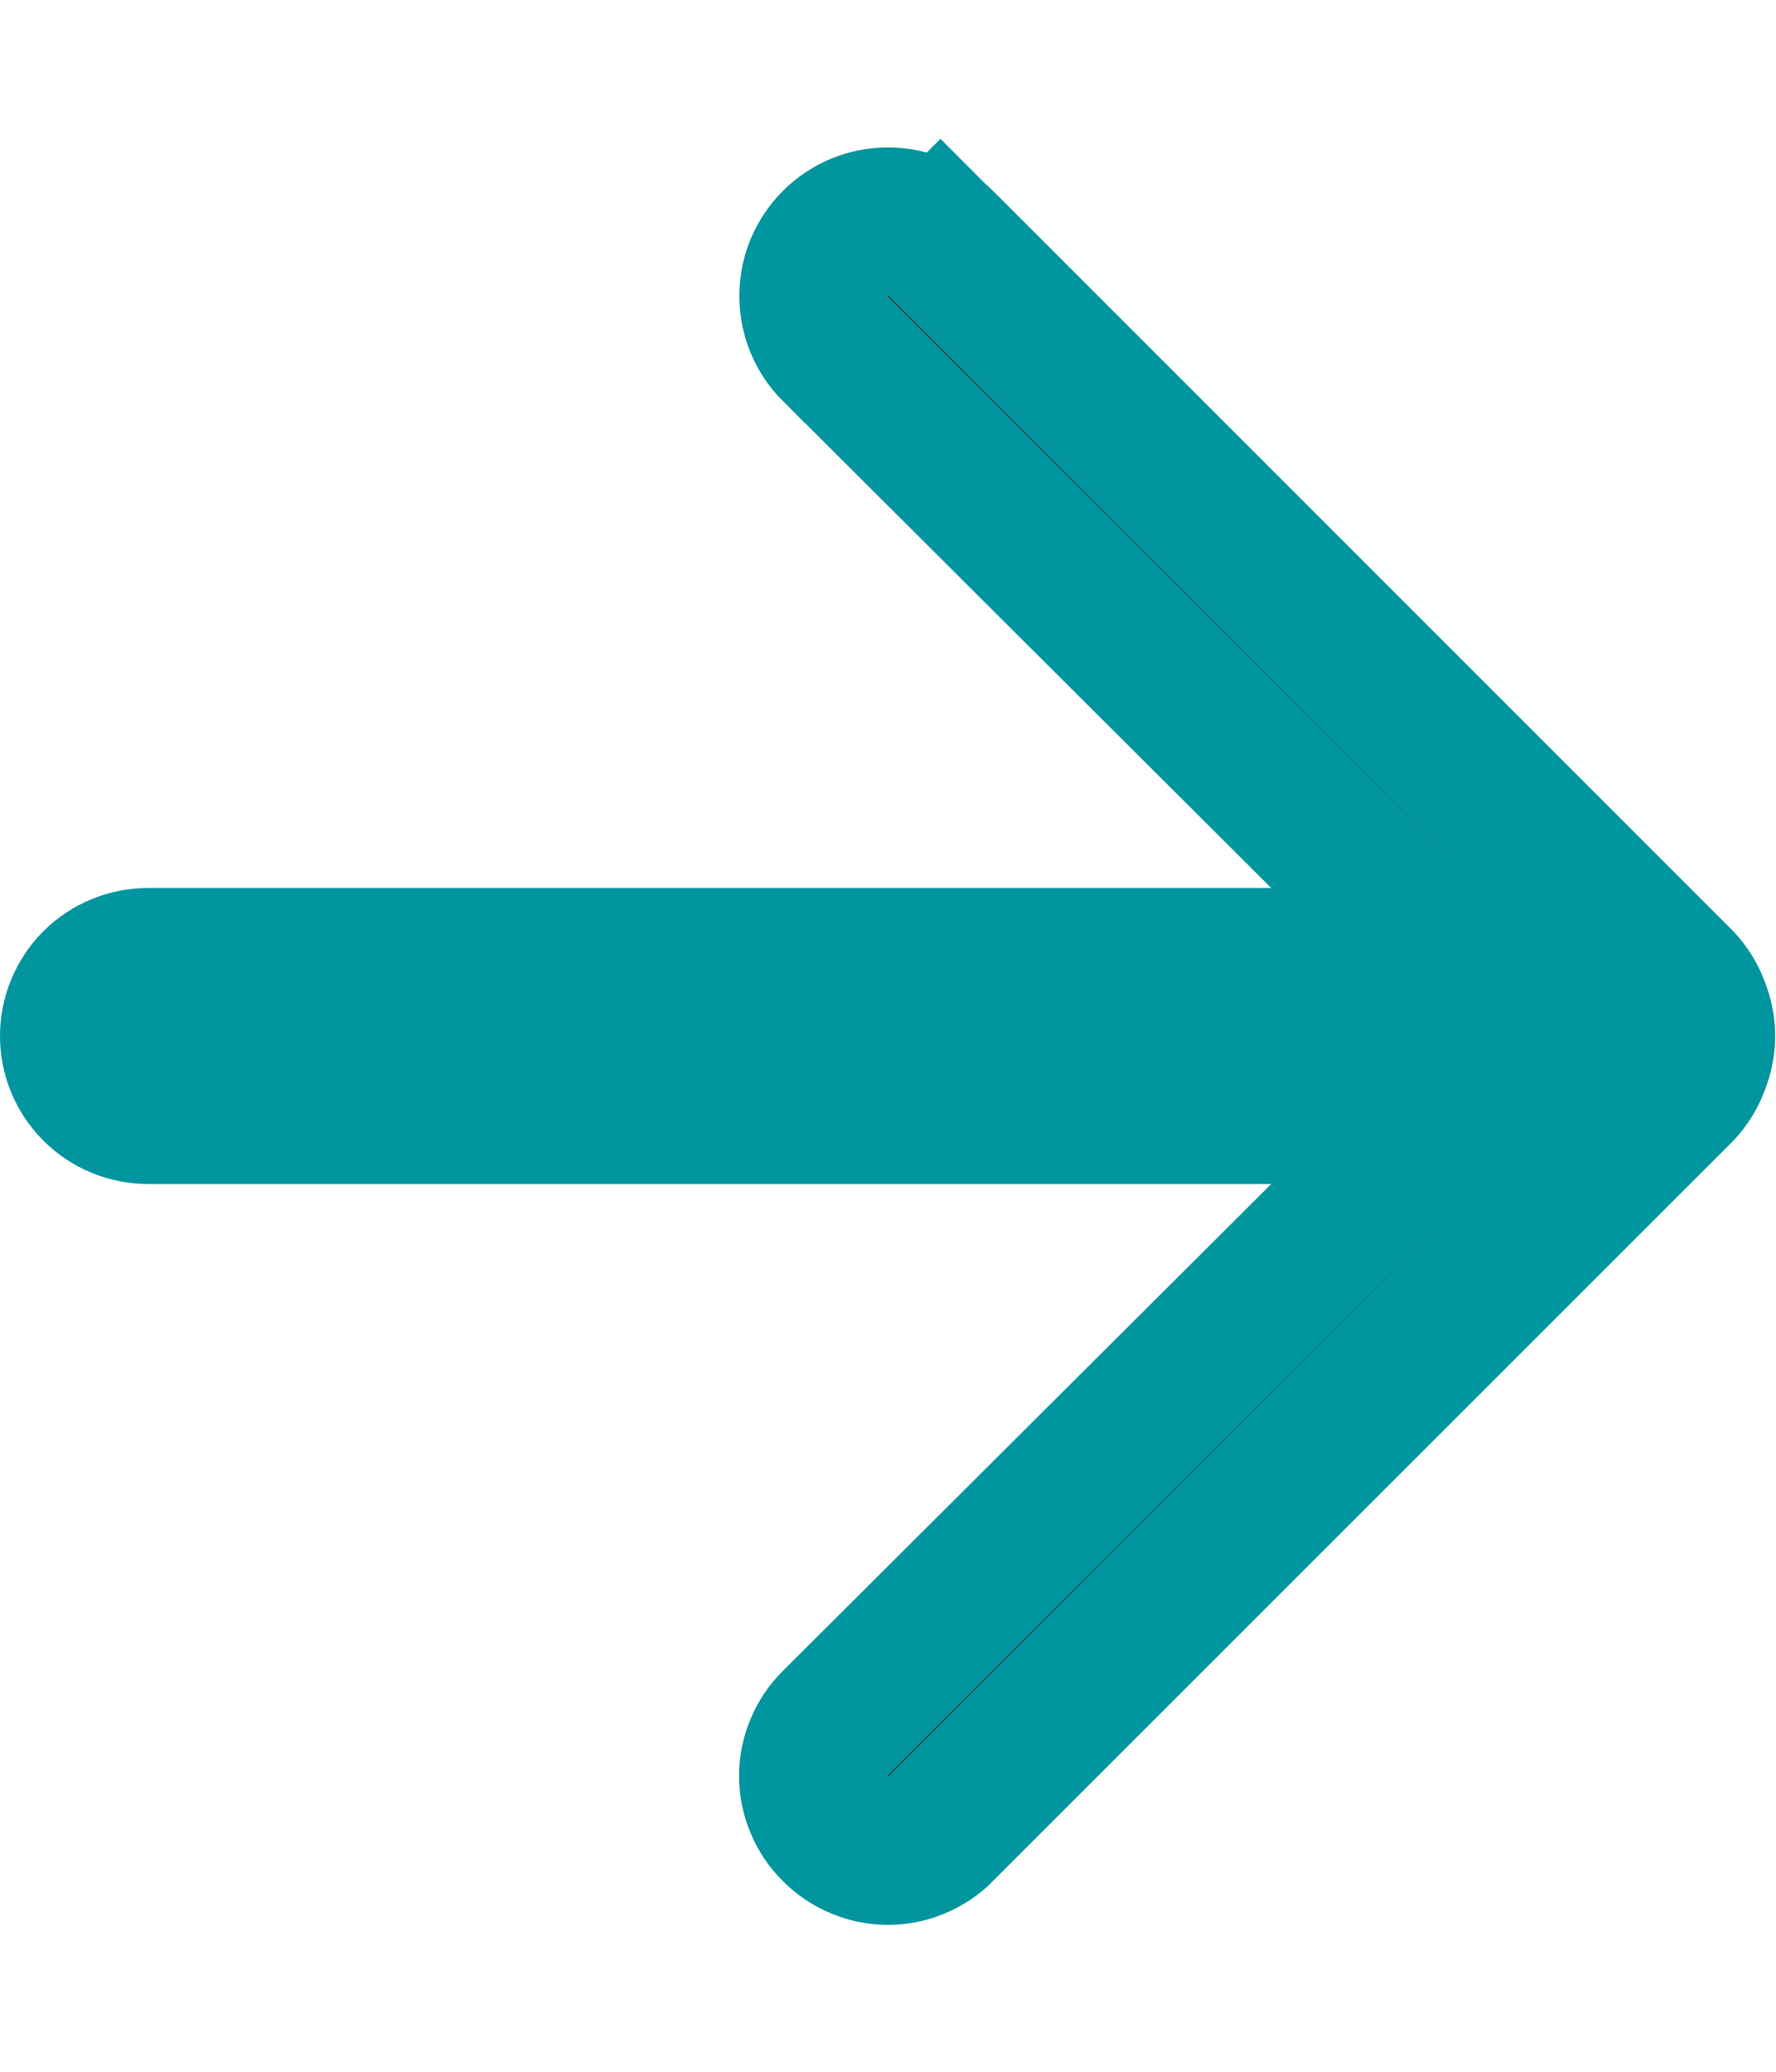
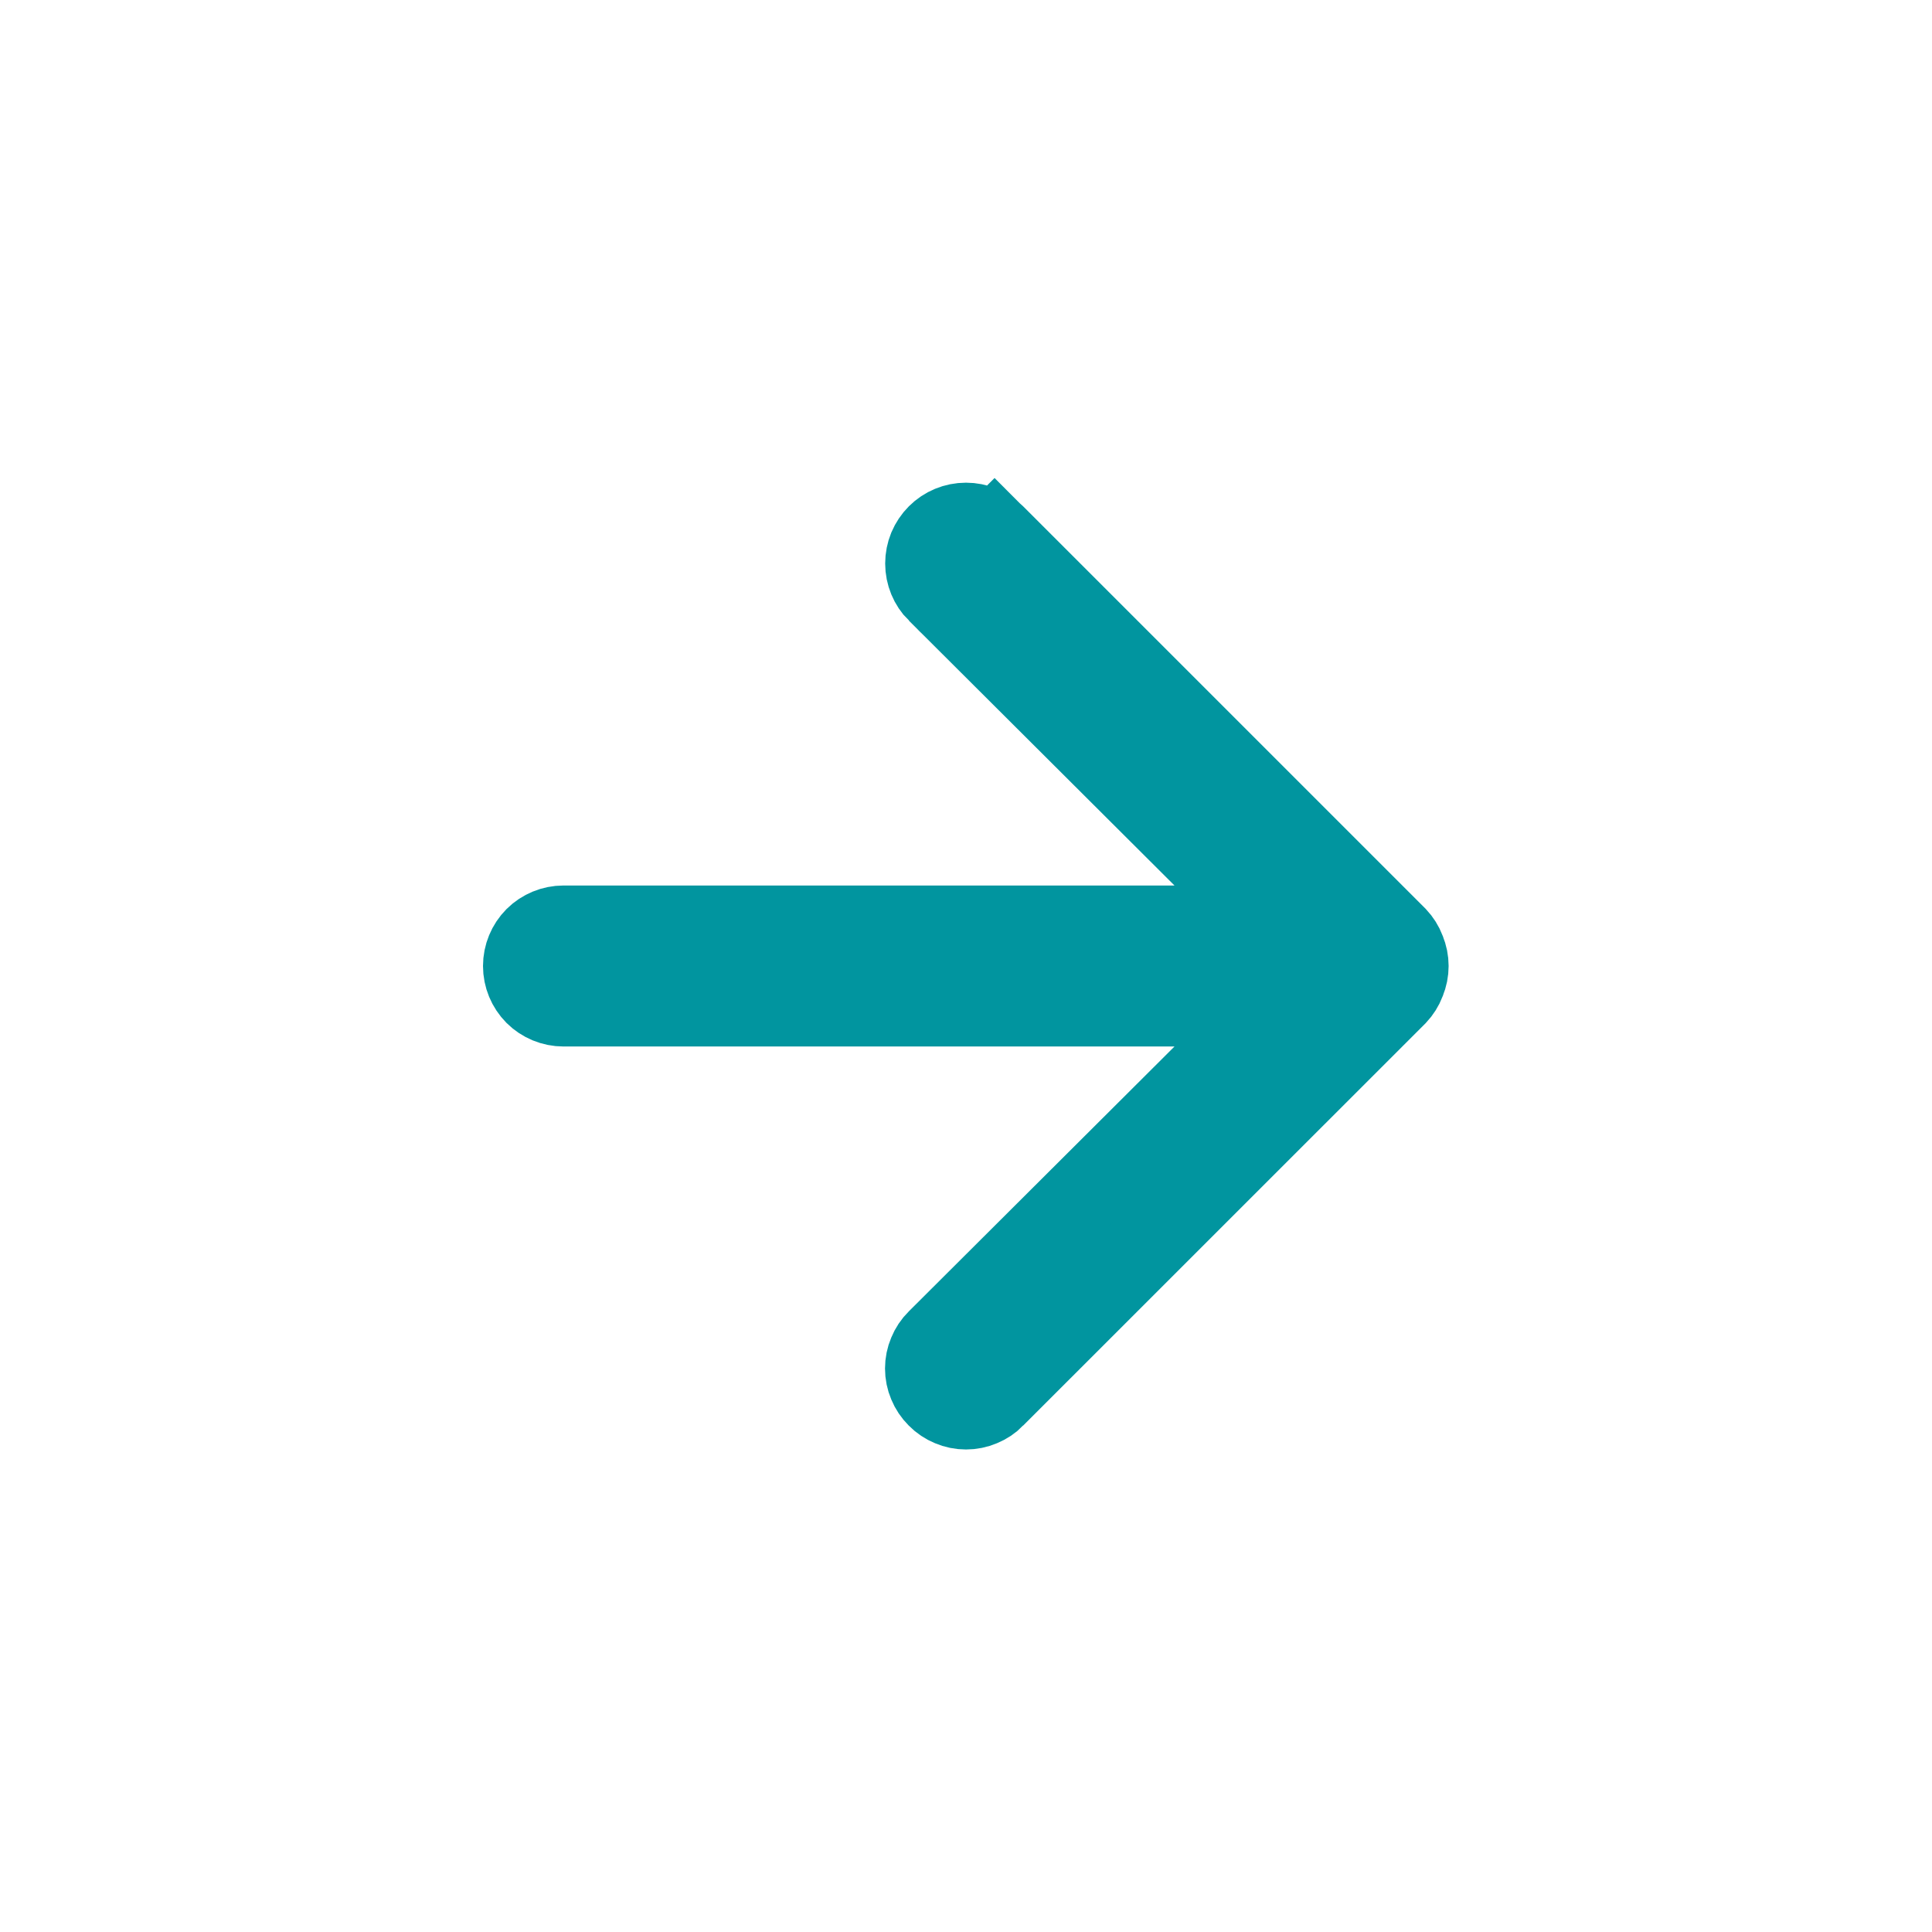
- <svg xmlns="http://www.w3.org/2000/svg" width="12" height="14" viewBox="0 0 12 14" fill="none">
-   <path d="M11.454 6.801L11.454 6.801L11.457 6.81C11.508 6.932 11.508 7.068 11.457 7.19L11.457 7.19L11.454 7.199C11.431 7.259 11.396 7.314 11.352 7.361L6.356 12.356L6.355 12.358C6.309 12.405 6.253 12.442 6.192 12.467C6.131 12.493 6.066 12.506 6 12.506C5.934 12.506 5.869 12.493 5.808 12.467C5.747 12.442 5.691 12.405 5.645 12.358L5.642 12.355C5.595 12.309 5.558 12.253 5.533 12.192C5.507 12.131 5.494 12.066 5.494 12C5.494 11.934 5.507 11.869 5.533 11.808C5.558 11.747 5.595 11.691 5.642 11.645L5.643 11.644L8.943 8.354L9.8 7.5H8.59H1C0.867 7.5 0.74 7.447 0.646 7.353C0.553 7.26 0.5 7.133 0.5 7C0.5 6.867 0.553 6.74 0.646 6.646C0.74 6.553 0.867 6.5 1 6.5H8.59H9.8L8.943 5.646L5.644 2.356C5.644 2.356 5.643 2.356 5.643 2.356C5.549 2.262 5.496 2.134 5.496 2C5.496 1.934 5.509 1.868 5.534 1.807C5.56 1.746 5.597 1.69 5.644 1.643C5.738 1.549 5.866 1.496 6 1.496C6.066 1.496 6.132 1.509 6.193 1.534C6.254 1.56 6.31 1.597 6.356 1.643L6.708 1.292L6.356 1.643L11.352 6.639C11.396 6.686 11.431 6.741 11.454 6.801Z" fill="#333333" stroke="#01959F" />
+ <svg xmlns="http://www.w3.org/2000/svg" width="24" height="24" viewBox="0 0 24 24" fill="none">
+   <path d="M17.454 11.801L17.454 11.801L17.457 11.81C17.508 11.932 17.508 12.068 17.457 12.19L17.457 12.19L17.454 12.199C17.431 12.259 17.396 12.314 17.352 12.361L12.356 17.356L12.355 17.358C12.309 17.405 12.253 17.442 12.192 17.467C12.131 17.493 12.066 17.506 12 17.506C11.934 17.506 11.869 17.493 11.808 17.467C11.747 17.442 11.691 17.405 11.645 17.358L11.642 17.355C11.595 17.308 11.558 17.253 11.533 17.192C11.507 17.131 11.494 17.066 11.494 17C11.494 16.934 11.507 16.869 11.533 16.808C11.558 16.747 11.595 16.691 11.642 16.645L11.643 16.644L14.943 13.354L15.8 12.5H14.59H7C6.867 12.5 6.74 12.447 6.646 12.354C6.553 12.26 6.5 12.133 6.5 12C6.5 11.867 6.553 11.74 6.646 11.646C6.74 11.553 6.867 11.5 7 11.5H14.59H15.8L14.943 10.646L11.644 7.356C11.643 7.356 11.643 7.356 11.643 7.356C11.549 7.262 11.496 7.134 11.496 7C11.496 6.934 11.509 6.868 11.534 6.807C11.56 6.746 11.597 6.69 11.644 6.643C11.738 6.549 11.866 6.496 12 6.496C12.066 6.496 12.132 6.509 12.193 6.534C12.254 6.56 12.31 6.597 12.356 6.643L12.708 6.292L12.356 6.643L17.352 11.639C17.396 11.686 17.431 11.741 17.454 11.801Z" fill="#01959F" stroke="#01959F" />
</svg>
